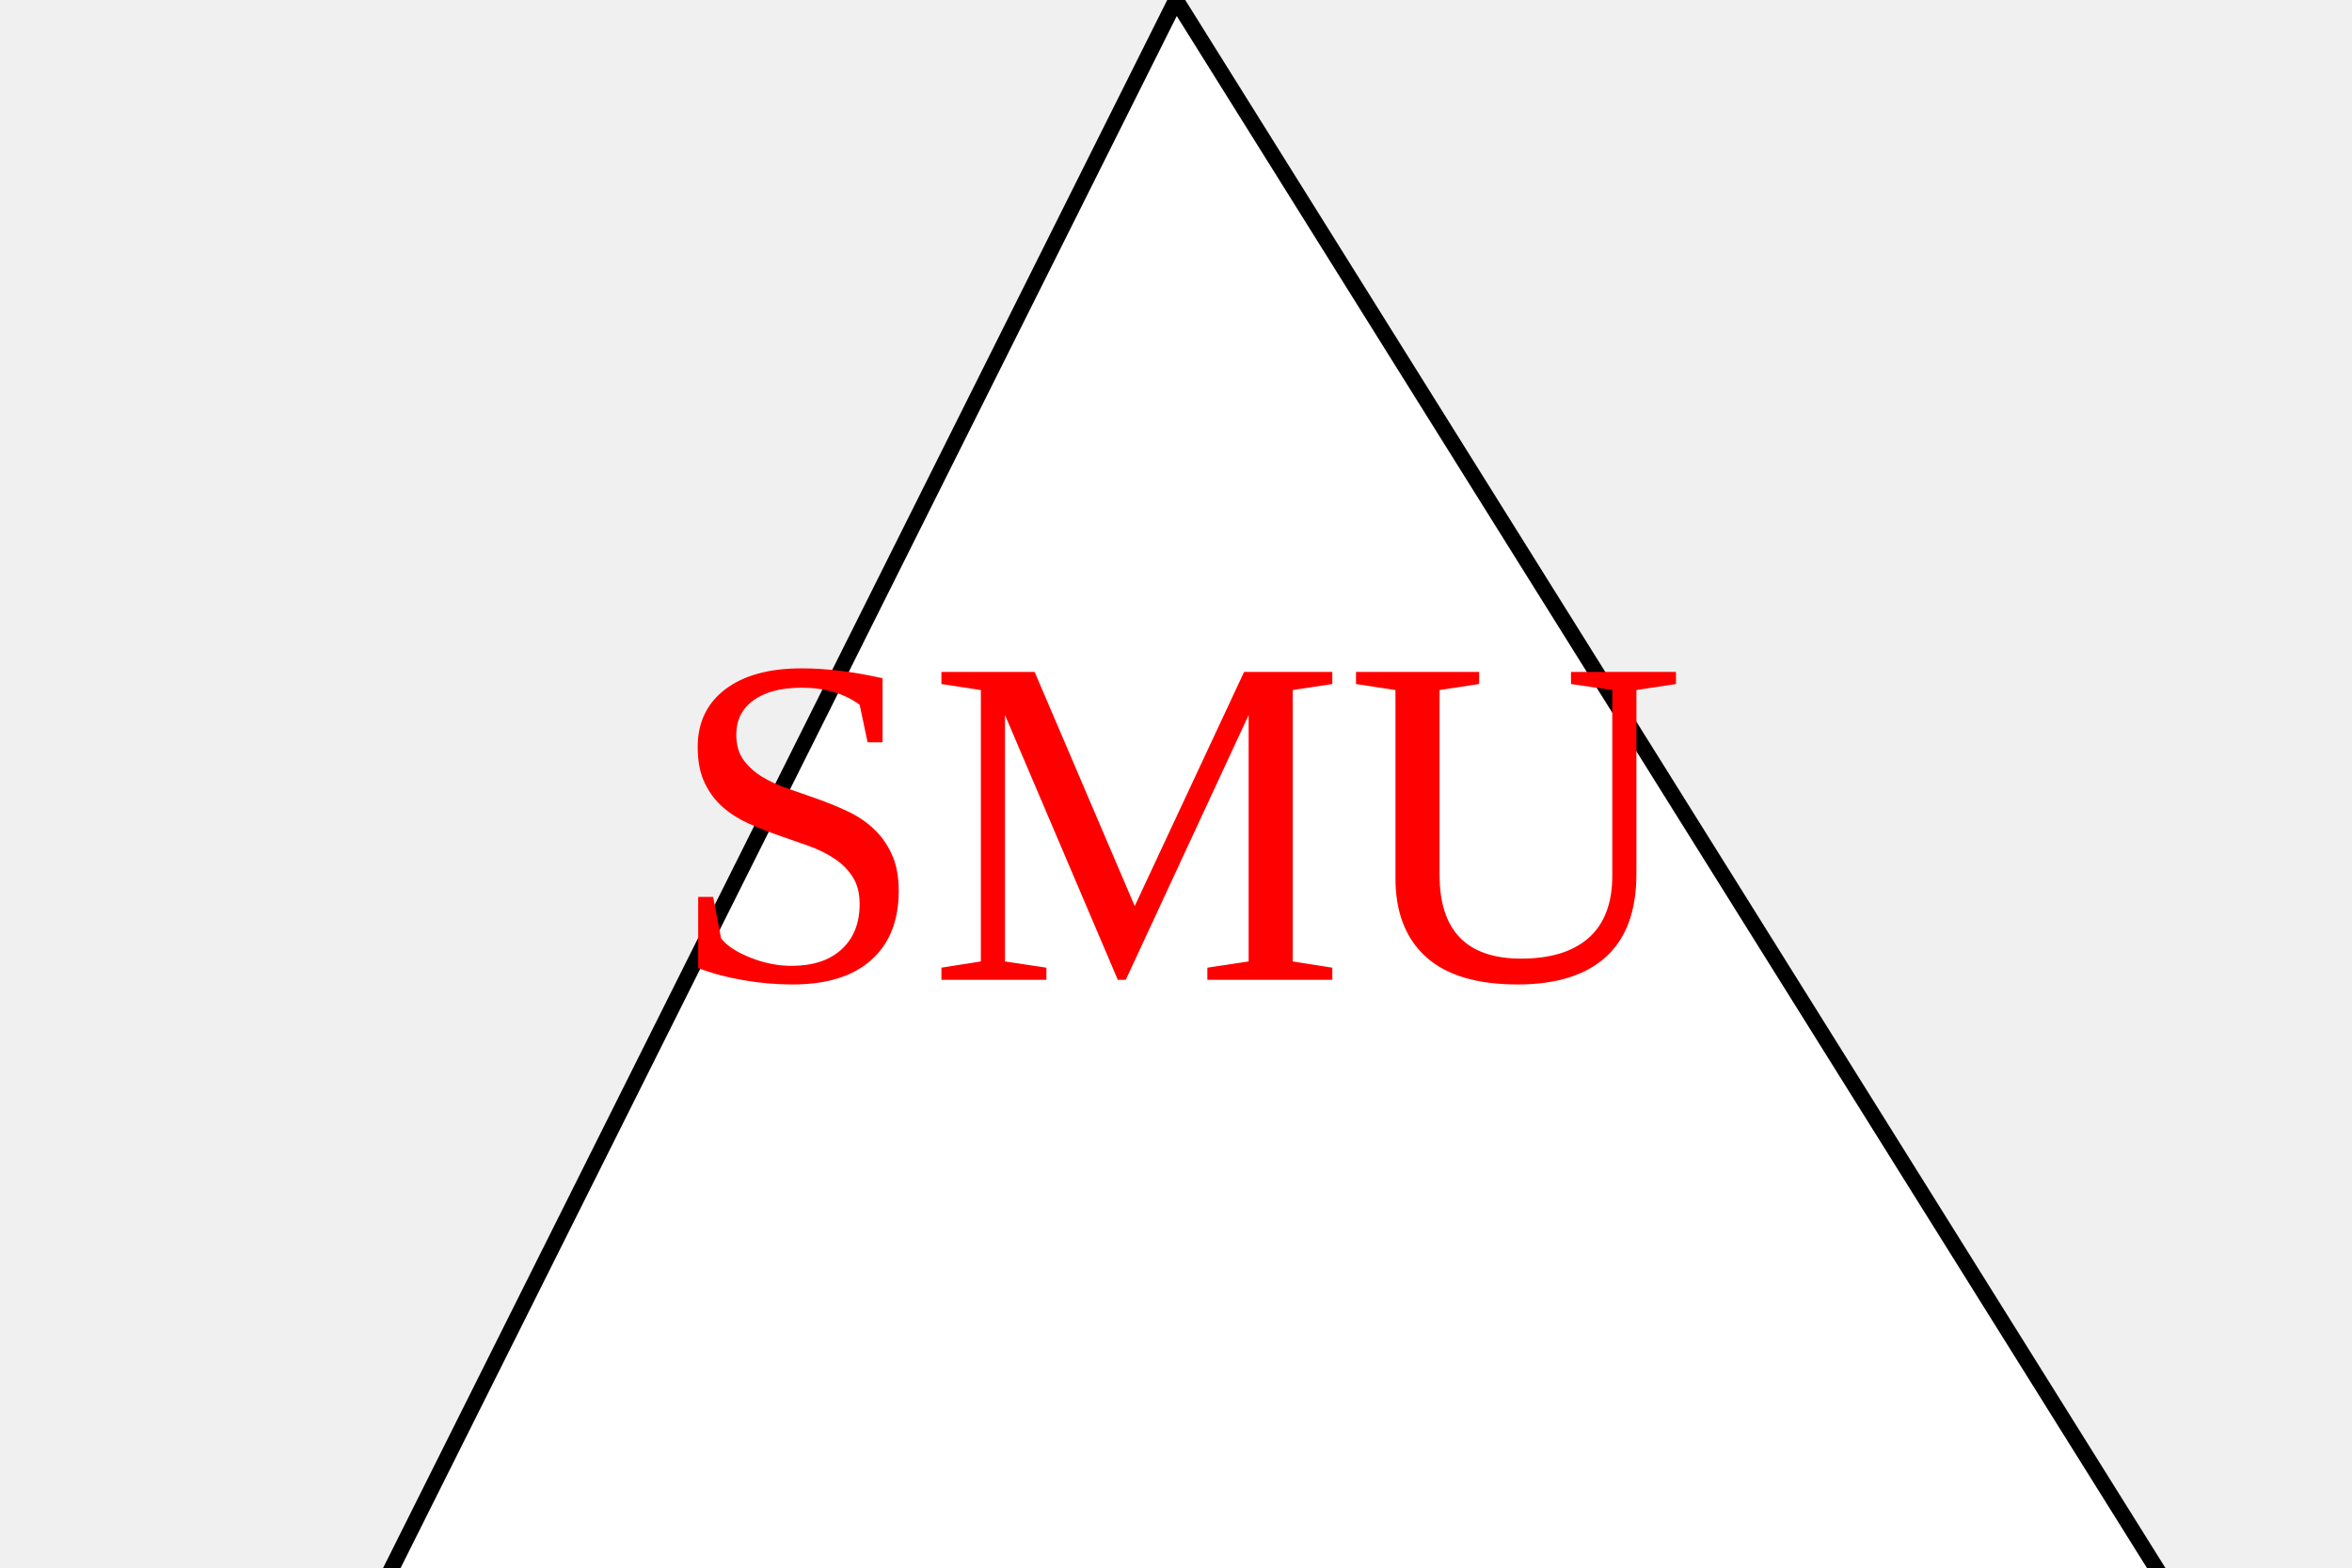
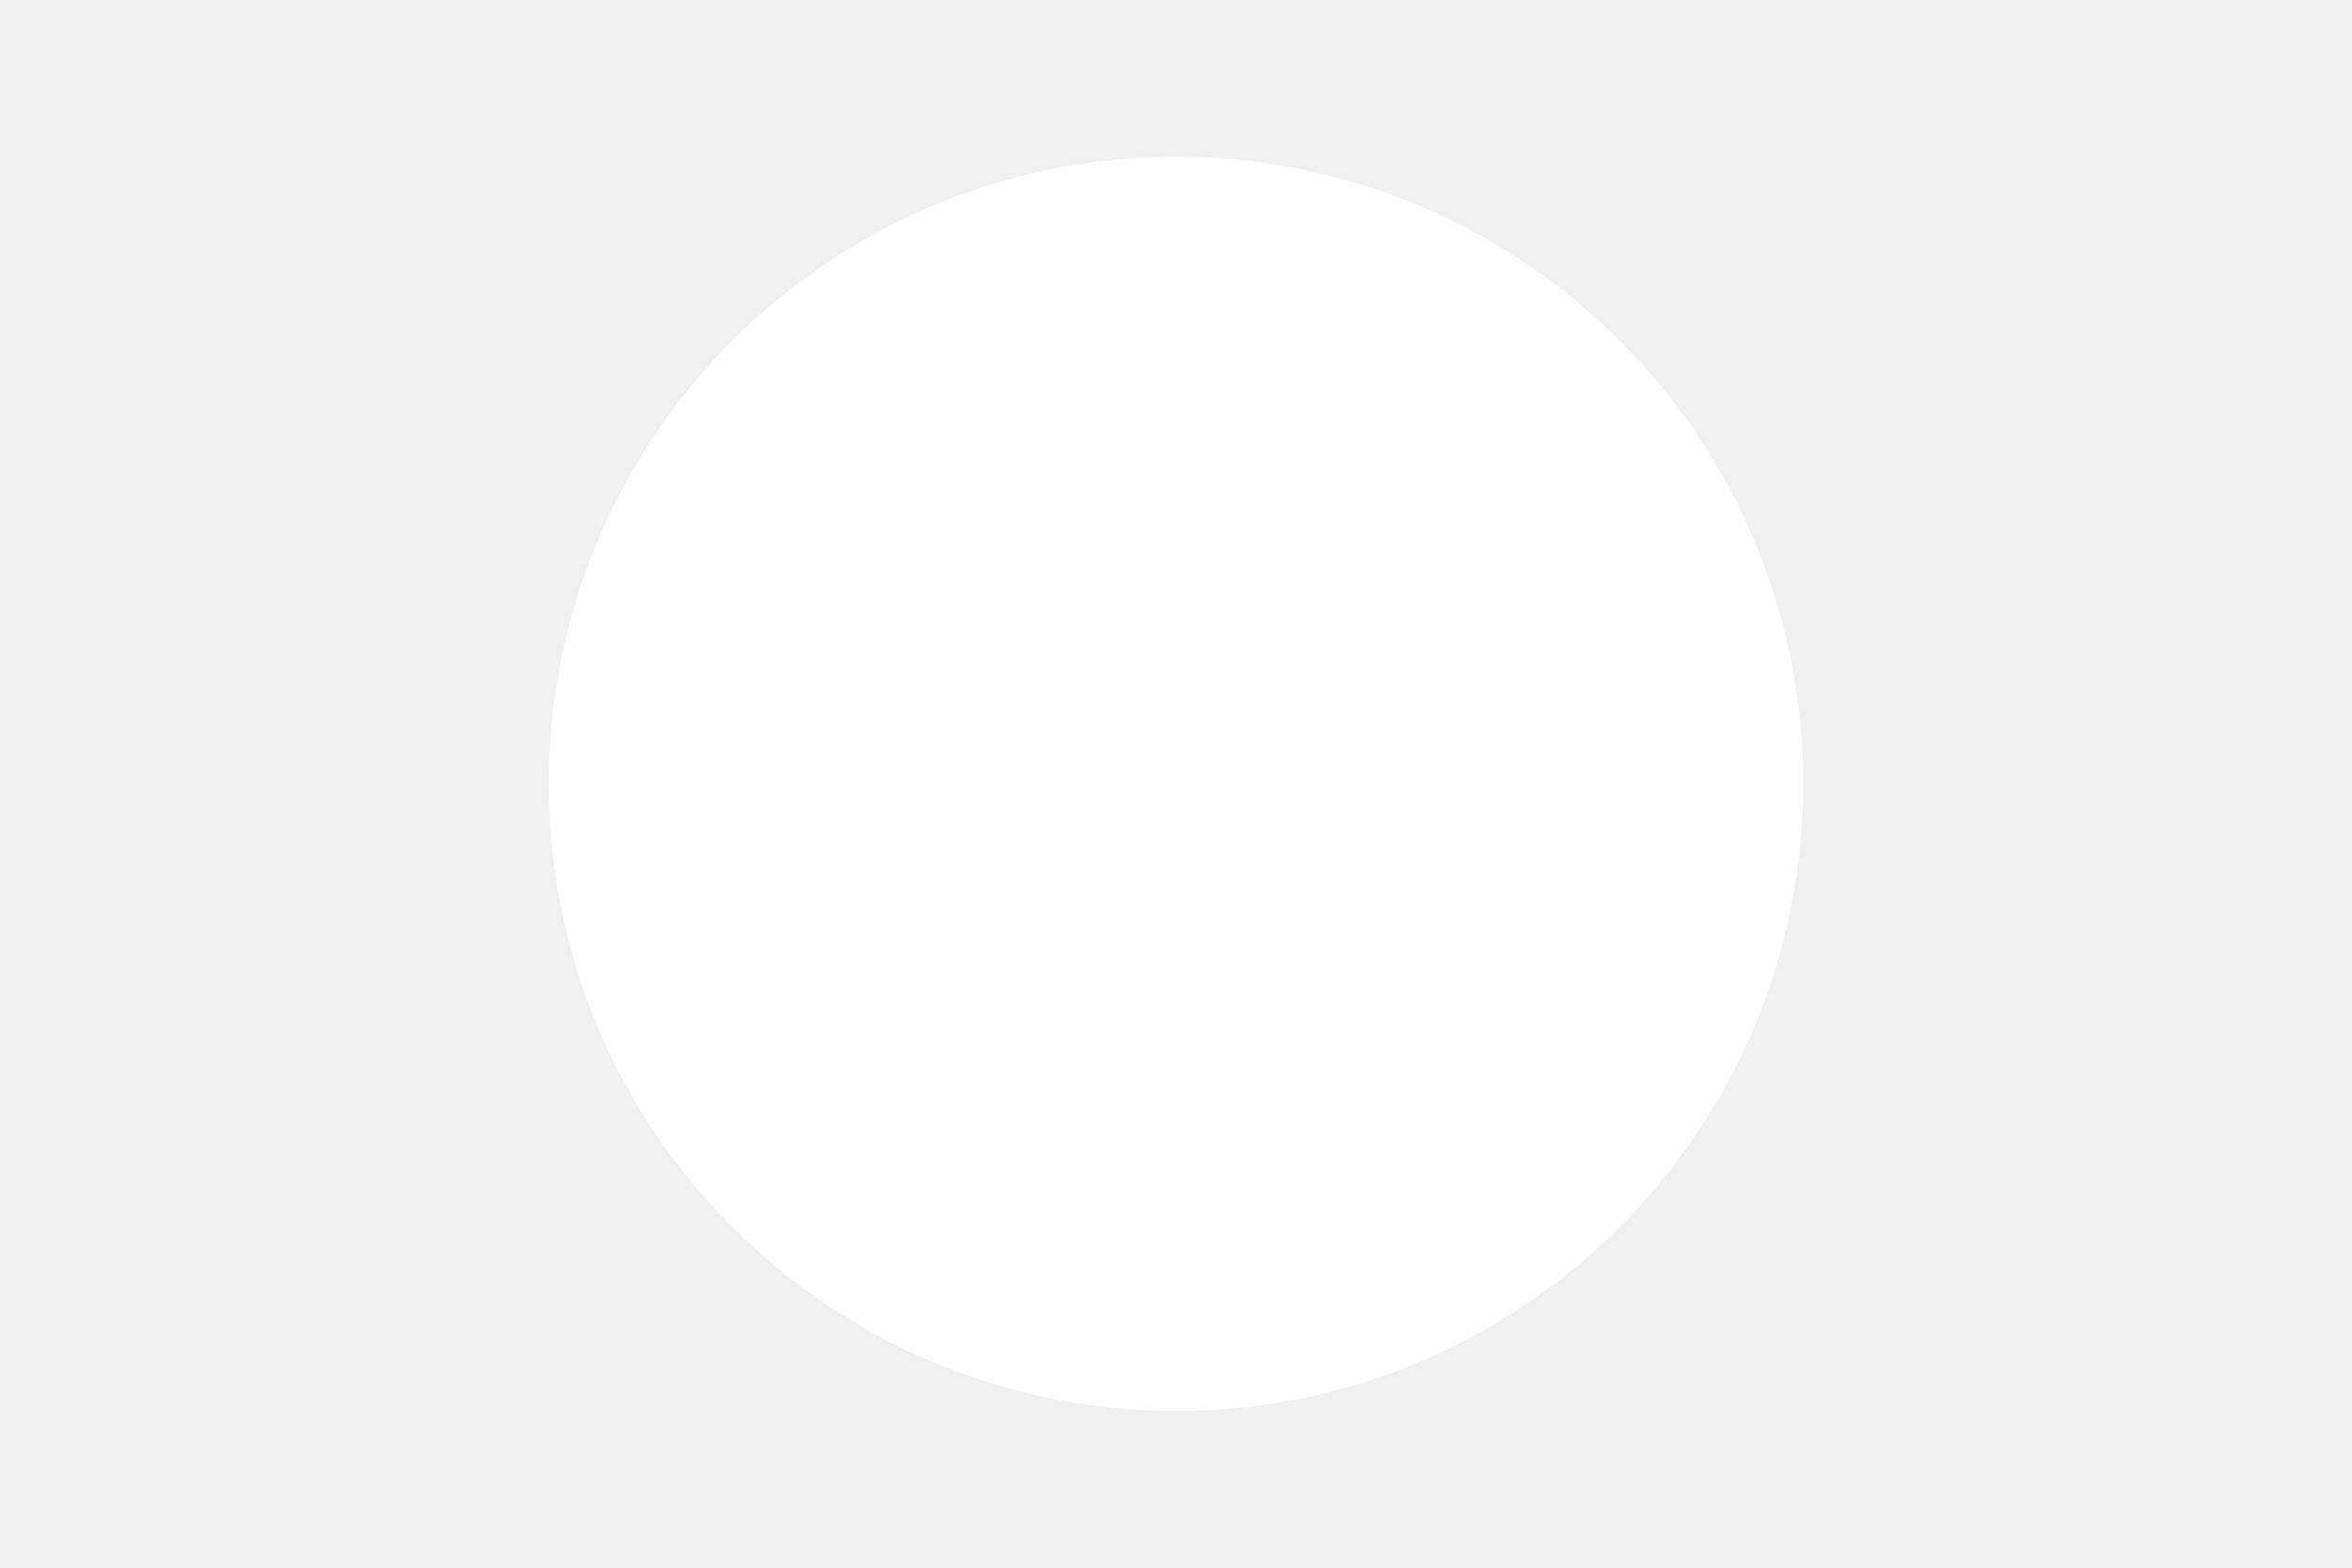
<svg xmlns="http://www.w3.org/2000/svg" version="1.1" width="300" height="200">
-   <polygon points="150,0 0,300 300,240" style="fill:white;stroke:black;stroke-width:2" />
-   <text x="150" y="125" font-size="60" text-anchor="middle" fill="red">SMU</text>
+   <circle cx="150" cy="100" r="80" fill="white" />
+   <text x="150" y="125" font-size="60" text-anchor="middle" fill="white">SMU</text>
</svg>
